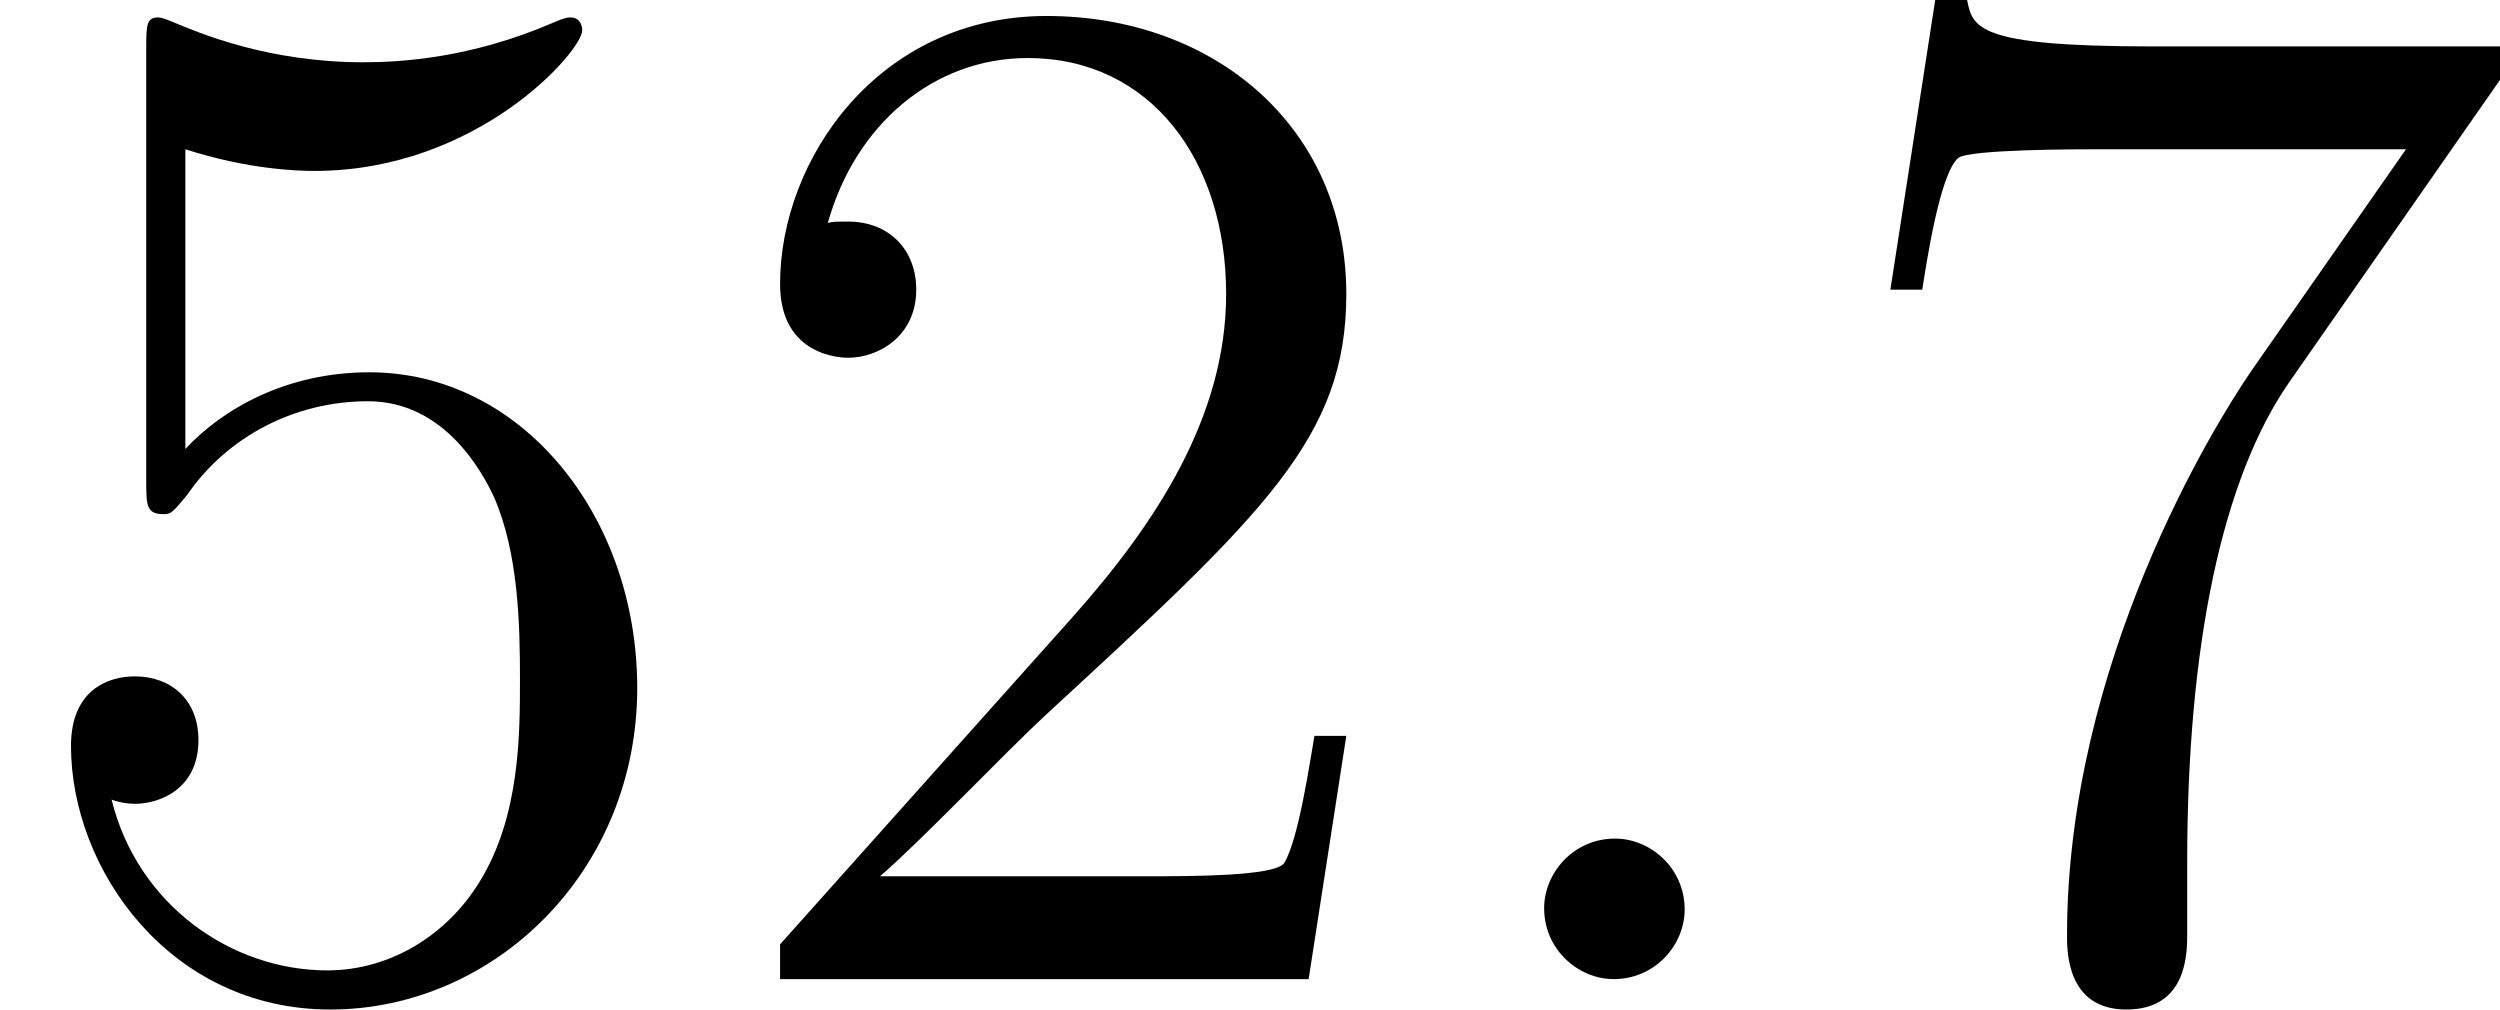
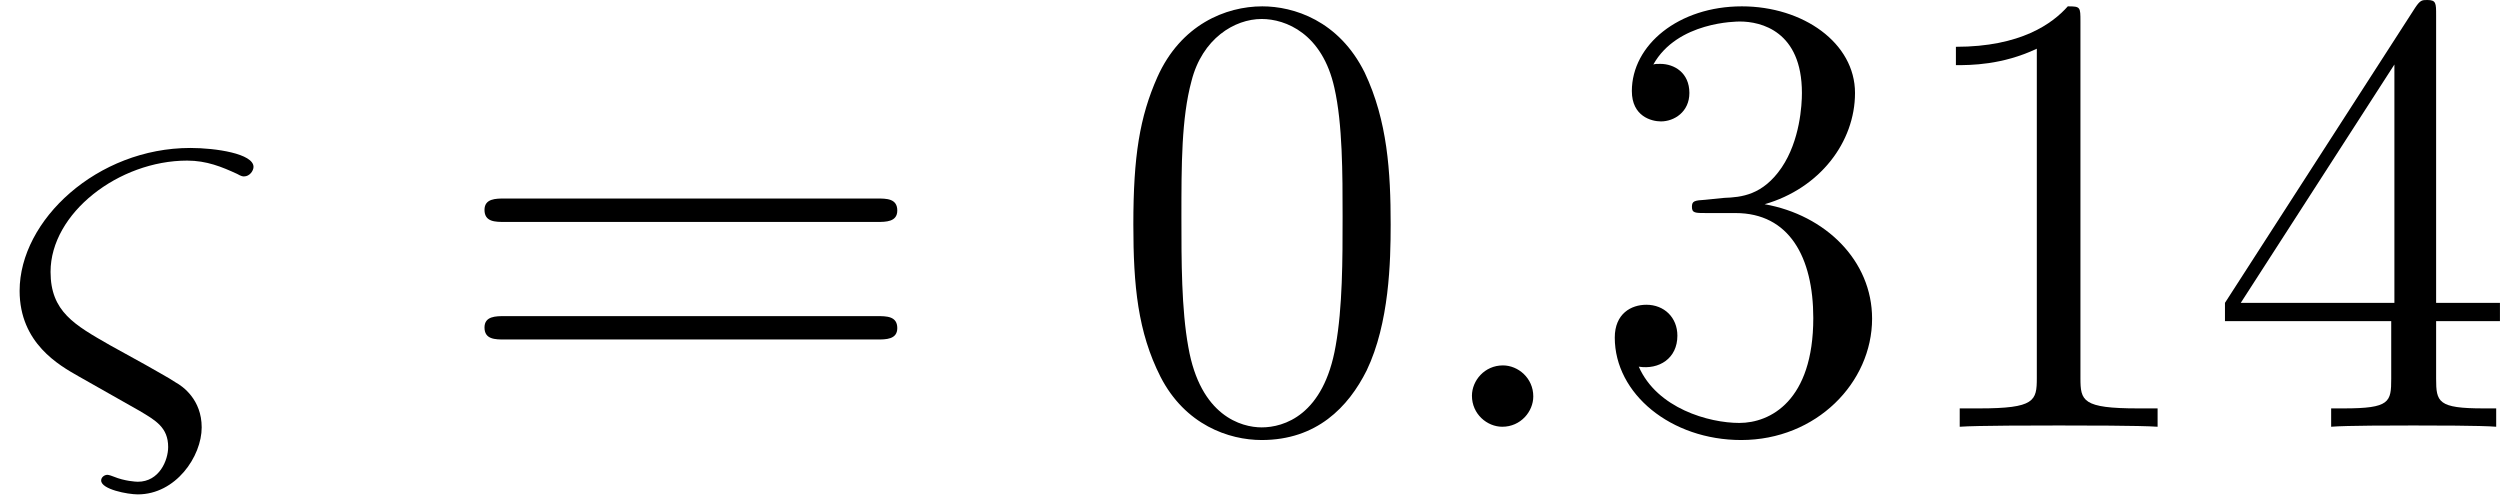
- <svg xmlns="http://www.w3.org/2000/svg" xmlns:xlink="http://www.w3.org/1999/xlink" version="1.1" width="20.636pt" height="8.333pt" viewBox="20.959 426.439 20.636 8.333">
+ <svg xmlns="http://www.w3.org/2000/svg" xmlns:xlink="http://www.w3.org/1999/xlink" version="1.1" width="47.276pt" height="9.349pt" viewBox="14.869 59.826 47.276 9.349">
  <defs>
+     <path id="g22-48" d="M5.356-3.826C5.356-4.818 5.296-5.786 4.866-6.695C4.376-7.687 3.515-7.95 2.929-7.95C2.236-7.95 1.387-7.603 .944-6.611C.61-5.858 .49-5.117 .49-3.826C.49-2.666 .574-1.793 1.004-.944C1.47-.036 2.295 .251 2.917 .251C3.957 .251 4.555-.371 4.902-1.064C5.332-1.961 5.356-3.132 5.356-3.826ZM2.917 .012C2.534 .012 1.757-.203 1.53-1.506C1.399-2.224 1.399-3.132 1.399-3.969C1.399-4.949 1.399-5.834 1.59-6.539C1.793-7.34 2.403-7.711 2.917-7.711C3.371-7.711 4.065-7.436 4.292-6.408C4.447-5.727 4.447-4.782 4.447-3.969C4.447-3.168 4.447-2.26 4.316-1.53C4.089-.215 3.335 .012 2.917 .012Z" />
+     <path id="g22-49" d="M3.443-7.663C3.443-7.938 3.443-7.95 3.204-7.95C2.917-7.627 2.319-7.185 1.088-7.185V-6.838C1.363-6.838 1.961-6.838 2.618-7.149V-.921C2.618-.49 2.582-.347 1.53-.347H1.16V0C1.482-.024 2.642-.024 3.037-.024S4.579-.024 4.902 0V-.347H4.531C3.479-.347 3.443-.49 3.443-.921V-7.663Z" />
+     <path id="g22-51" d="M2.2-4.292C1.997-4.28 1.949-4.268 1.949-4.16C1.949-4.041 2.008-4.041 2.224-4.041H2.774C3.79-4.041 4.244-3.204 4.244-2.056C4.244-.49 3.431-.072 2.845-.072C2.271-.072 1.291-.347 .944-1.136C1.327-1.076 1.674-1.291 1.674-1.722C1.674-2.068 1.423-2.307 1.088-2.307C.801-2.307 .49-2.14 .49-1.686C.49-.622 1.554 .251 2.881 .251C4.304 .251 5.356-.837 5.356-2.044C5.356-3.144 4.471-4.005 3.324-4.208C4.364-4.507 5.033-5.38 5.033-6.312C5.033-7.257 4.053-7.95 2.893-7.95C1.698-7.95 .813-7.221 .813-6.348C.813-5.87 1.184-5.774 1.363-5.774C1.614-5.774 1.901-5.954 1.901-6.312C1.901-6.695 1.614-6.862 1.351-6.862C1.279-6.862 1.255-6.862 1.219-6.85C1.674-7.663 2.798-7.663 2.857-7.663C3.252-7.663 4.029-7.484 4.029-6.312C4.029-6.085 3.993-5.416 3.646-4.902C3.288-4.376 2.881-4.34 2.558-4.328L2.2-4.292Z" />
+     <path id="g22-52" d="M4.316-7.783C4.316-8.01 4.316-8.07 4.148-8.07C4.053-8.07 4.017-8.07 3.921-7.926L.323-2.343V-1.997H3.467V-.909C3.467-.466 3.443-.347 2.57-.347H2.331V0C2.606-.024 3.551-.024 3.885-.024S5.177-.024 5.452 0V-.347H5.212C4.352-.347 4.316-.466 4.316-.909V-1.997H5.523V-2.343H4.316V-7.783ZM3.527-6.85V-2.343H.622L3.527-6.85Z" />
+     <path id="g22-61" d="M8.07-3.873C8.237-3.873 8.452-3.873 8.452-4.089C8.452-4.316 8.249-4.316 8.07-4.316H1.028C.861-4.316 .646-4.316 .646-4.101C.646-3.873 .849-3.873 1.028-3.873H8.07ZM8.07-1.65C8.237-1.65 8.452-1.65 8.452-1.865C8.452-2.092 8.249-2.092 8.07-2.092H1.028C.861-2.092 .646-2.092 .646-1.877C.646-1.65 .849-1.65 1.028-1.65H8.07Z" />
+     <path id="g11-38" d="M2.642-.299C2.941-.12 3.18 .012 3.18 .383C3.18 .634 3.013 1.04 2.606 1.04C2.57 1.04 2.355 1.028 2.152 .944C2.128 .933 2.056 .909 2.032 .909C1.973 .909 1.913 .956 1.913 1.016C1.913 1.184 2.415 1.279 2.606 1.279C3.324 1.279 3.814 .562 3.814 .012C3.814-.514 3.455-.765 3.324-.837C3.204-.921 2.869-1.1 2.75-1.172L2.08-1.542C1.411-1.925 .956-2.176 .956-2.929C.956-4.041 2.248-5.033 3.539-5.033C3.909-5.033 4.196-4.914 4.483-4.782C4.567-4.734 4.591-4.734 4.615-4.734C4.722-4.734 4.794-4.842 4.794-4.914C4.794-5.165 4.077-5.272 3.599-5.272C1.841-5.272 .371-3.909 .371-2.57C.371-1.578 1.124-1.16 1.482-.956L2.642-.299Z" />
    <path id="g11-58" d="M2.2-.574C2.2-.921 1.913-1.16 1.626-1.16C1.279-1.16 1.04-.873 1.04-.586C1.04-.239 1.327 0 1.614 0C1.961 0 2.2-.287 2.2-.574Z" />
-     <path id="g22-50" d="M5.26-2.008H4.997C4.961-1.805 4.866-1.148 4.746-.956C4.663-.849 3.981-.849 3.622-.849H1.411C1.733-1.124 2.463-1.889 2.774-2.176C4.591-3.85 5.26-4.471 5.26-5.655C5.26-7.03 4.172-7.95 2.786-7.95S.586-6.767 .586-5.738C.586-5.129 1.112-5.129 1.148-5.129C1.399-5.129 1.71-5.308 1.71-5.691C1.71-6.025 1.482-6.253 1.148-6.253C1.04-6.253 1.016-6.253 .98-6.241C1.207-7.054 1.853-7.603 2.63-7.603C3.646-7.603 4.268-6.755 4.268-5.655C4.268-4.639 3.682-3.754 3.001-2.989L.586-.287V0H4.949L5.26-2.008Z" />
-     <path id="g22-53" d="M1.53-6.85C2.044-6.683 2.463-6.671 2.594-6.671C3.945-6.671 4.806-7.663 4.806-7.831C4.806-7.878 4.782-7.938 4.71-7.938C4.686-7.938 4.663-7.938 4.555-7.89C3.885-7.603 3.312-7.568 3.001-7.568C2.212-7.568 1.65-7.807 1.423-7.902C1.339-7.938 1.315-7.938 1.303-7.938C1.207-7.938 1.207-7.867 1.207-7.675V-4.125C1.207-3.909 1.207-3.838 1.351-3.838C1.411-3.838 1.423-3.85 1.542-3.993C1.877-4.483 2.439-4.77 3.037-4.77C3.67-4.77 3.981-4.184 4.077-3.981C4.28-3.515 4.292-2.929 4.292-2.475S4.292-1.339 3.957-.801C3.694-.371 3.228-.072 2.702-.072C1.913-.072 1.136-.61 .921-1.482C.98-1.459 1.052-1.447 1.112-1.447C1.315-1.447 1.638-1.566 1.638-1.973C1.638-2.307 1.411-2.499 1.112-2.499C.897-2.499 .586-2.391 .586-1.925C.586-.909 1.399 .251 2.726 .251C4.077 .251 5.26-.885 5.26-2.403C5.26-3.826 4.304-5.009 3.049-5.009C2.367-5.009 1.841-4.71 1.53-4.376V-6.85Z" />
-     <path id="g22-55" d="M5.679-7.424V-7.699H2.798C1.351-7.699 1.327-7.855 1.279-8.082H1.016L.646-5.691H.909C.944-5.906 1.052-6.647 1.207-6.779C1.303-6.85 2.2-6.85 2.367-6.85H4.902L3.634-5.033C3.312-4.567 2.104-2.606 2.104-.359C2.104-.227 2.104 .251 2.594 .251C3.096 .251 3.096-.215 3.096-.371V-.968C3.096-2.75 3.383-4.136 3.945-4.937L5.679-7.424Z" />
  </defs>
  <g id="page1">
-     <use x="20.959" y="434.521" xlink:href="#g22-53" />
-     <use x="26.812" y="434.521" xlink:href="#g22-50" />
-     <use x="32.665" y="434.521" xlink:href="#g11-58" />
-     <use x="35.917" y="434.521" xlink:href="#g22-55" />
+     <use x="14.869" y="67.896" xlink:href="#g11-38" />
+     <use x="23.385" y="67.896" xlink:href="#g22-61" />
+     <use x="35.811" y="67.896" xlink:href="#g22-48" />
+     <use x="41.664" y="67.896" xlink:href="#g11-58" />
+     <use x="44.915" y="67.896" xlink:href="#g22-51" />
+     <use x="50.768" y="67.896" xlink:href="#g22-49" />
+     <use x="56.621" y="67.896" xlink:href="#g22-52" />
  </g>
</svg>
